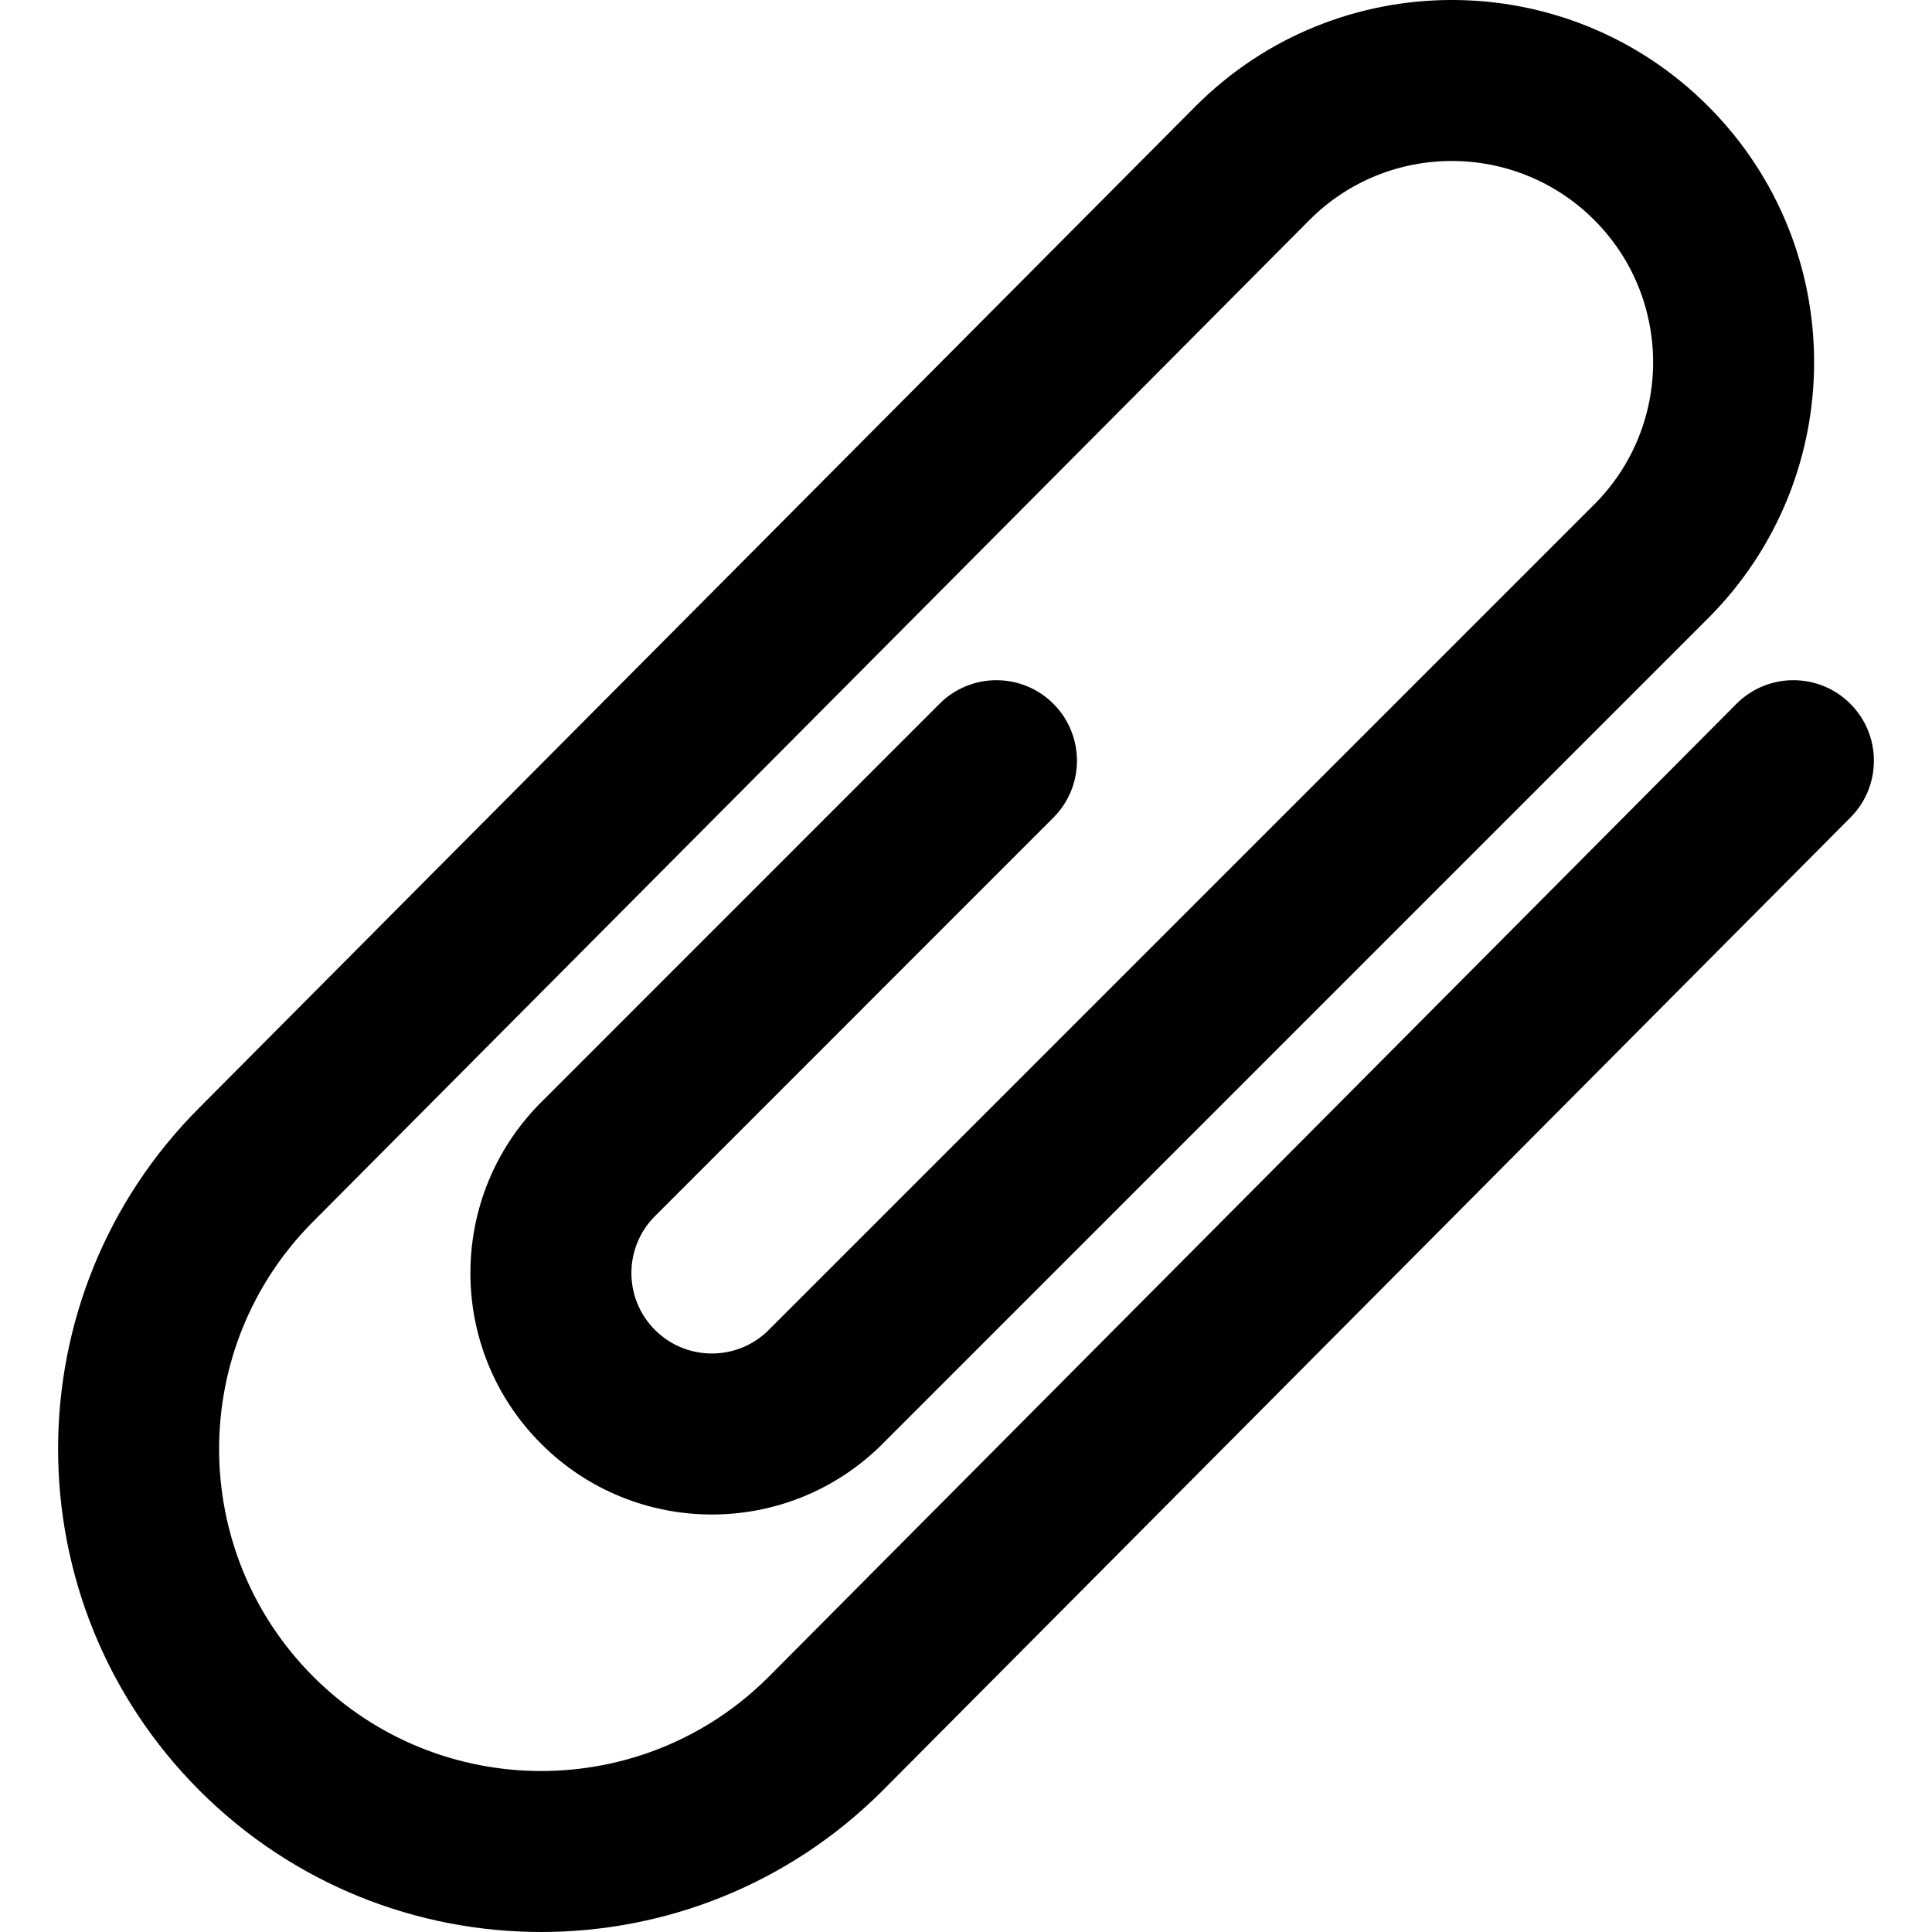
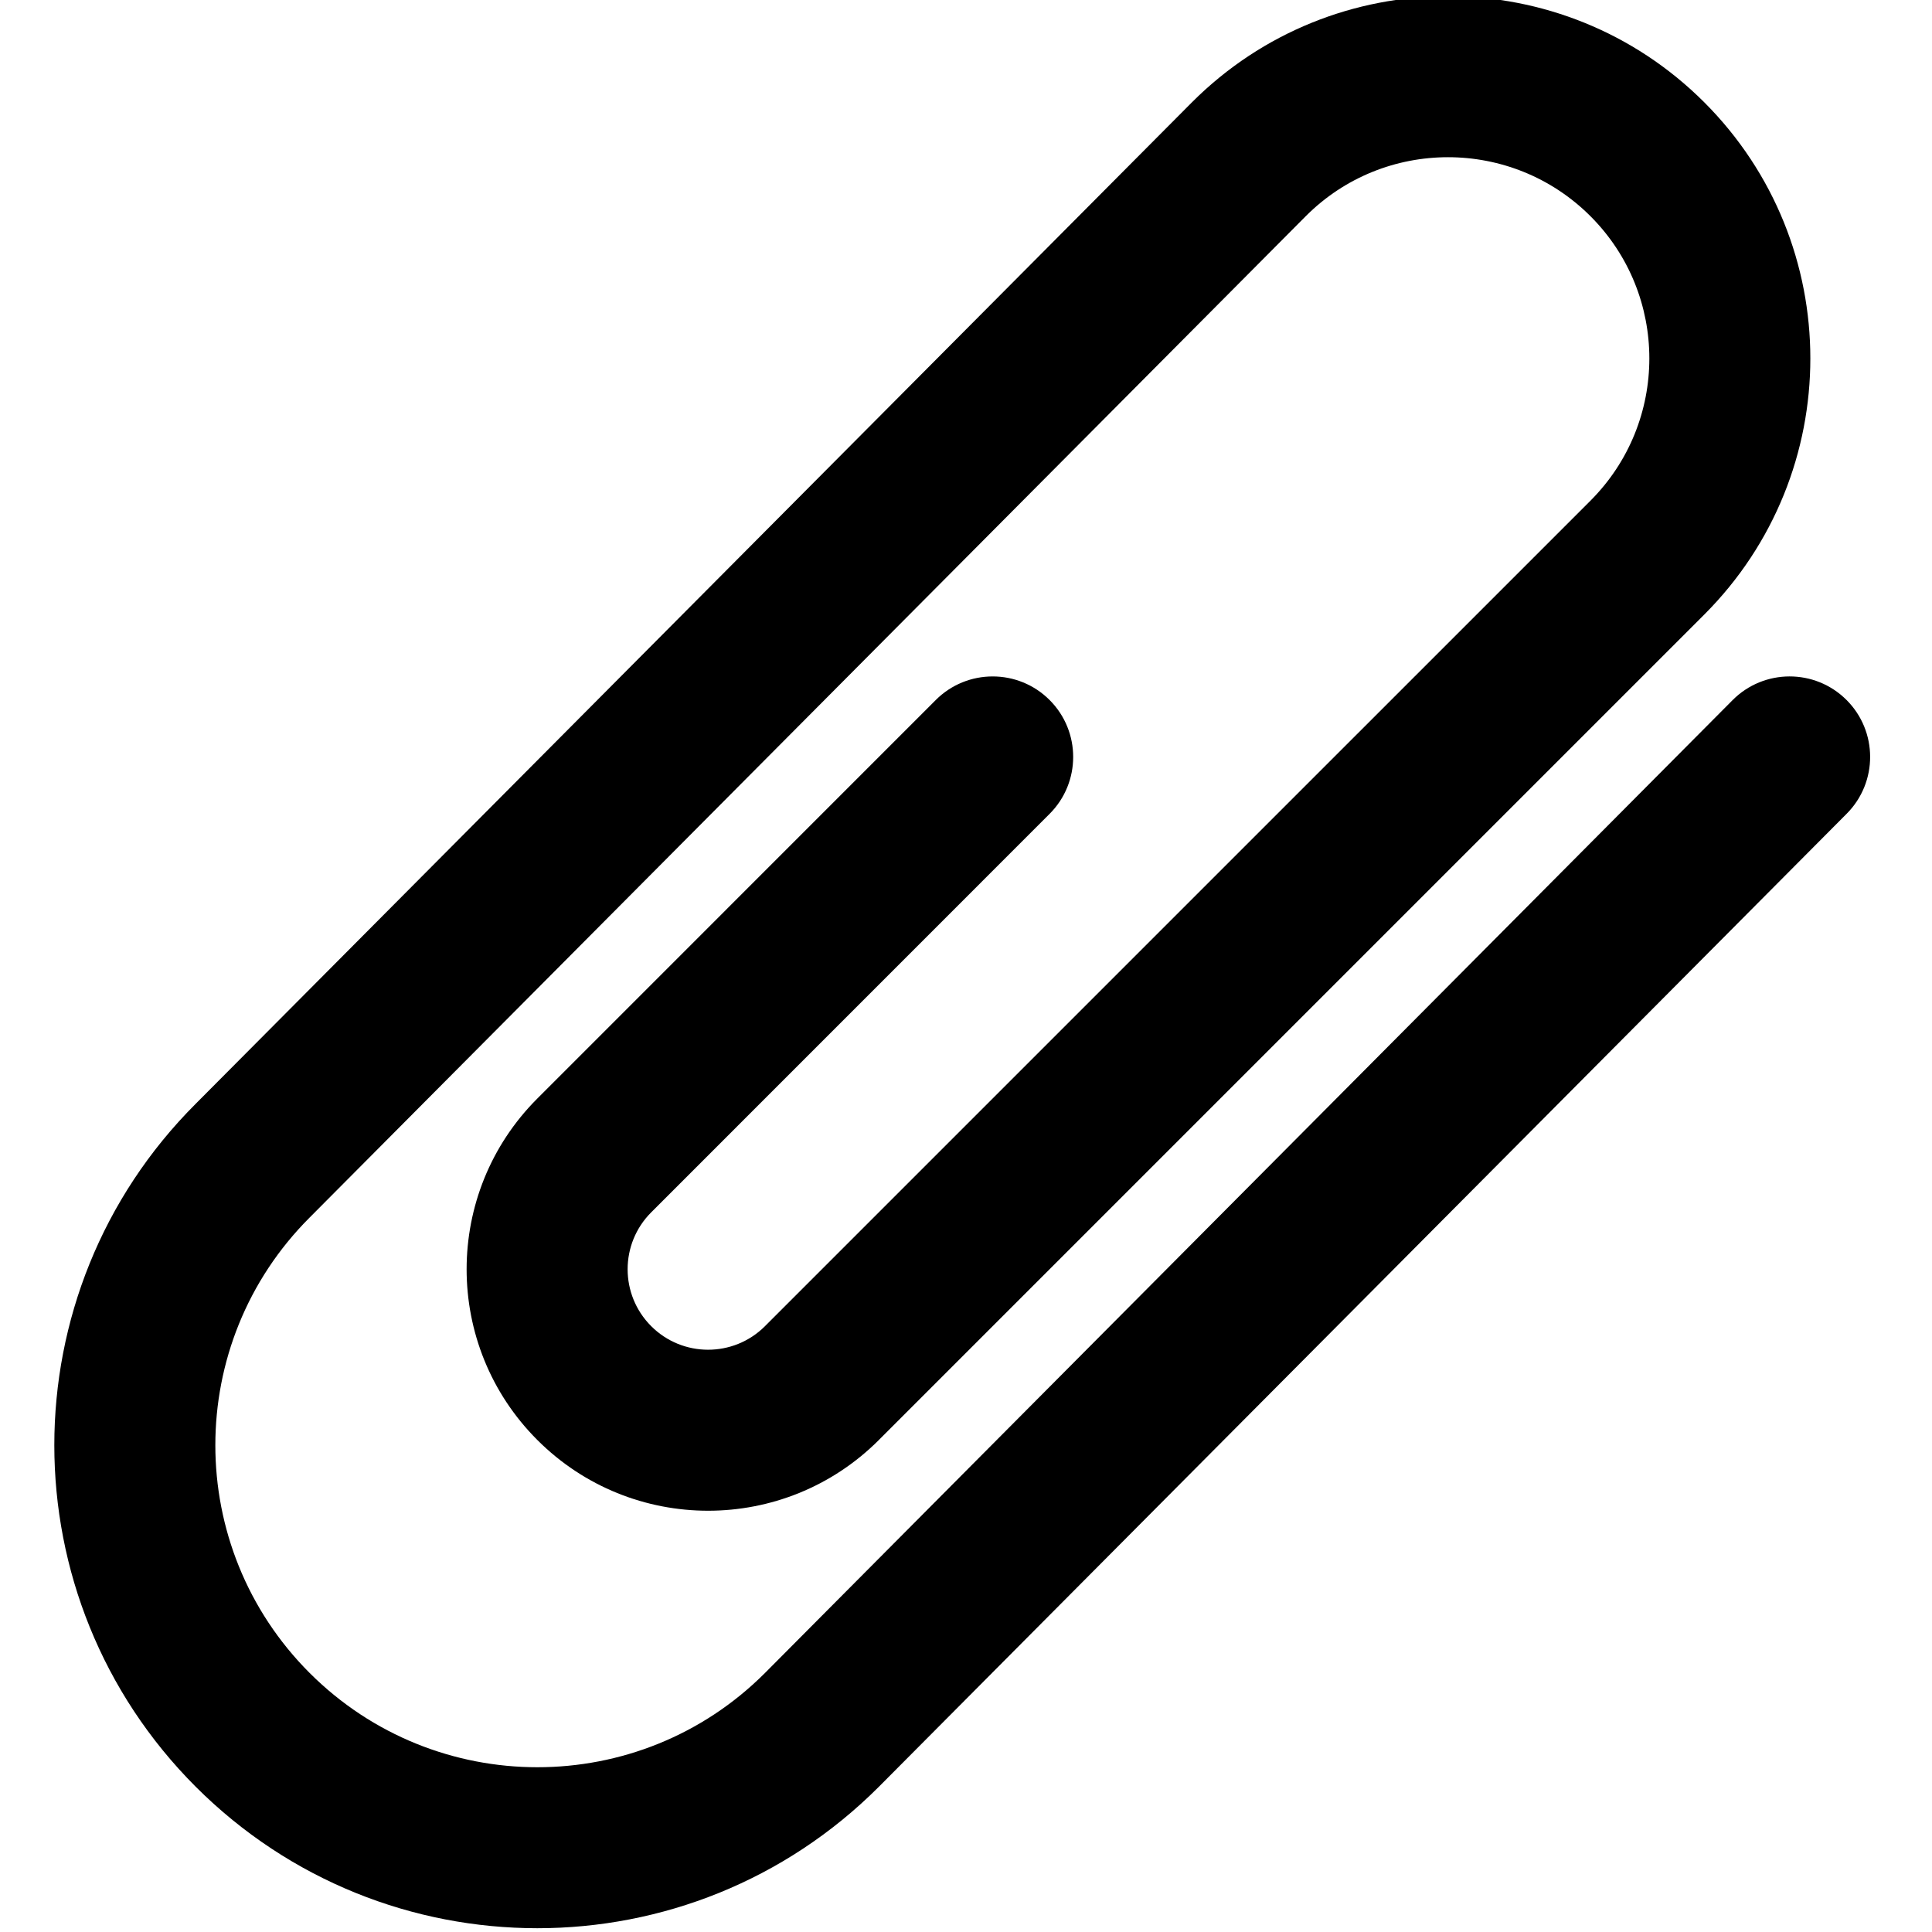
<svg xmlns="http://www.w3.org/2000/svg" viewBox="0 0 511.988 511.988">
-   <g transform="translate(1 1)">
-     <g>
-       <path d="M489.305,185.463c-8.354-8.309-21.861-8.272-30.17,0.081L202.687,443.379c-33.271,33.271-87.308,33.271-120.641-0.045    c-33.308-33.325-33.308-87.362,0.004-120.674L346.089,57.234c20.772-20.771,54.543-20.771,75.375,0.045    c20.826,20.826,20.826,54.593-0.005,75.425L202.727,351.434c-0.014,0.014-0.026,0.03-0.04,0.044    c-8.333,8.287-21.8,8.276-30.116-0.04c-8.33-8.33-8.33-21.831,0-30.161l105.58-105.602c8.33-8.332,8.329-21.84-0.003-30.17    c-8.332-8.33-21.84-8.329-30.17,0.003l-105.579,105.6c-24.991,24.991-24.991,65.507,0.002,90.499    c24.992,24.992,65.508,24.992,90.501,0c0.029-0.029,0.052-0.06,0.08-0.089l218.646-218.646c37.494-37.494,37.494-98.276,0-135.77    c-37.499-37.472-98.277-37.472-135.749,0L51.84,292.53C1.906,342.464,1.906,423.509,51.876,473.504    c50.003,49.977,131.049,49.977,181.022,0.004l256.489-257.875C497.695,207.279,497.658,193.772,489.305,185.463z" />
-     </g>
-   </g>
+   <path d="M489.305,185.463c-8.354-8.309-21.861-8.272-30.17,0.081L202.687,443.379c-33.271,33.271-87.308,33.271-120.641-0.045    c-33.308-33.325-33.308-87.362,0.004-120.674L346.089,57.234c20.772-20.771,54.543-20.771,75.375,0.045    c20.826,20.826,20.826,54.593-0.005,75.425L202.727,351.434c-0.014,0.014-0.026,0.03-0.04,0.044    c-8.333,8.287-21.8,8.276-30.116-0.04c-8.33-8.33-8.33-21.831,0-30.161l105.58-105.602c8.33-8.332,8.329-21.84-0.003-30.17    c-8.332-8.33-21.84-8.329-30.17,0.003l-105.579,105.6c-24.991,24.991-24.991,65.507,0.002,90.499    c24.992,24.992,65.508,24.992,90.501,0c0.029-0.029,0.052-0.06,0.08-0.089l218.646-218.646c37.494-37.494,37.494-98.276,0-135.77    c-37.499-37.472-98.277-37.472-135.749,0L51.84,292.53C1.906,342.464,1.906,423.509,51.876,473.504    c50.003,49.977,131.049,49.977,181.022,0.004l256.489-257.875C497.695,207.279,497.658,193.772,489.305,185.463z" />
</svg>
